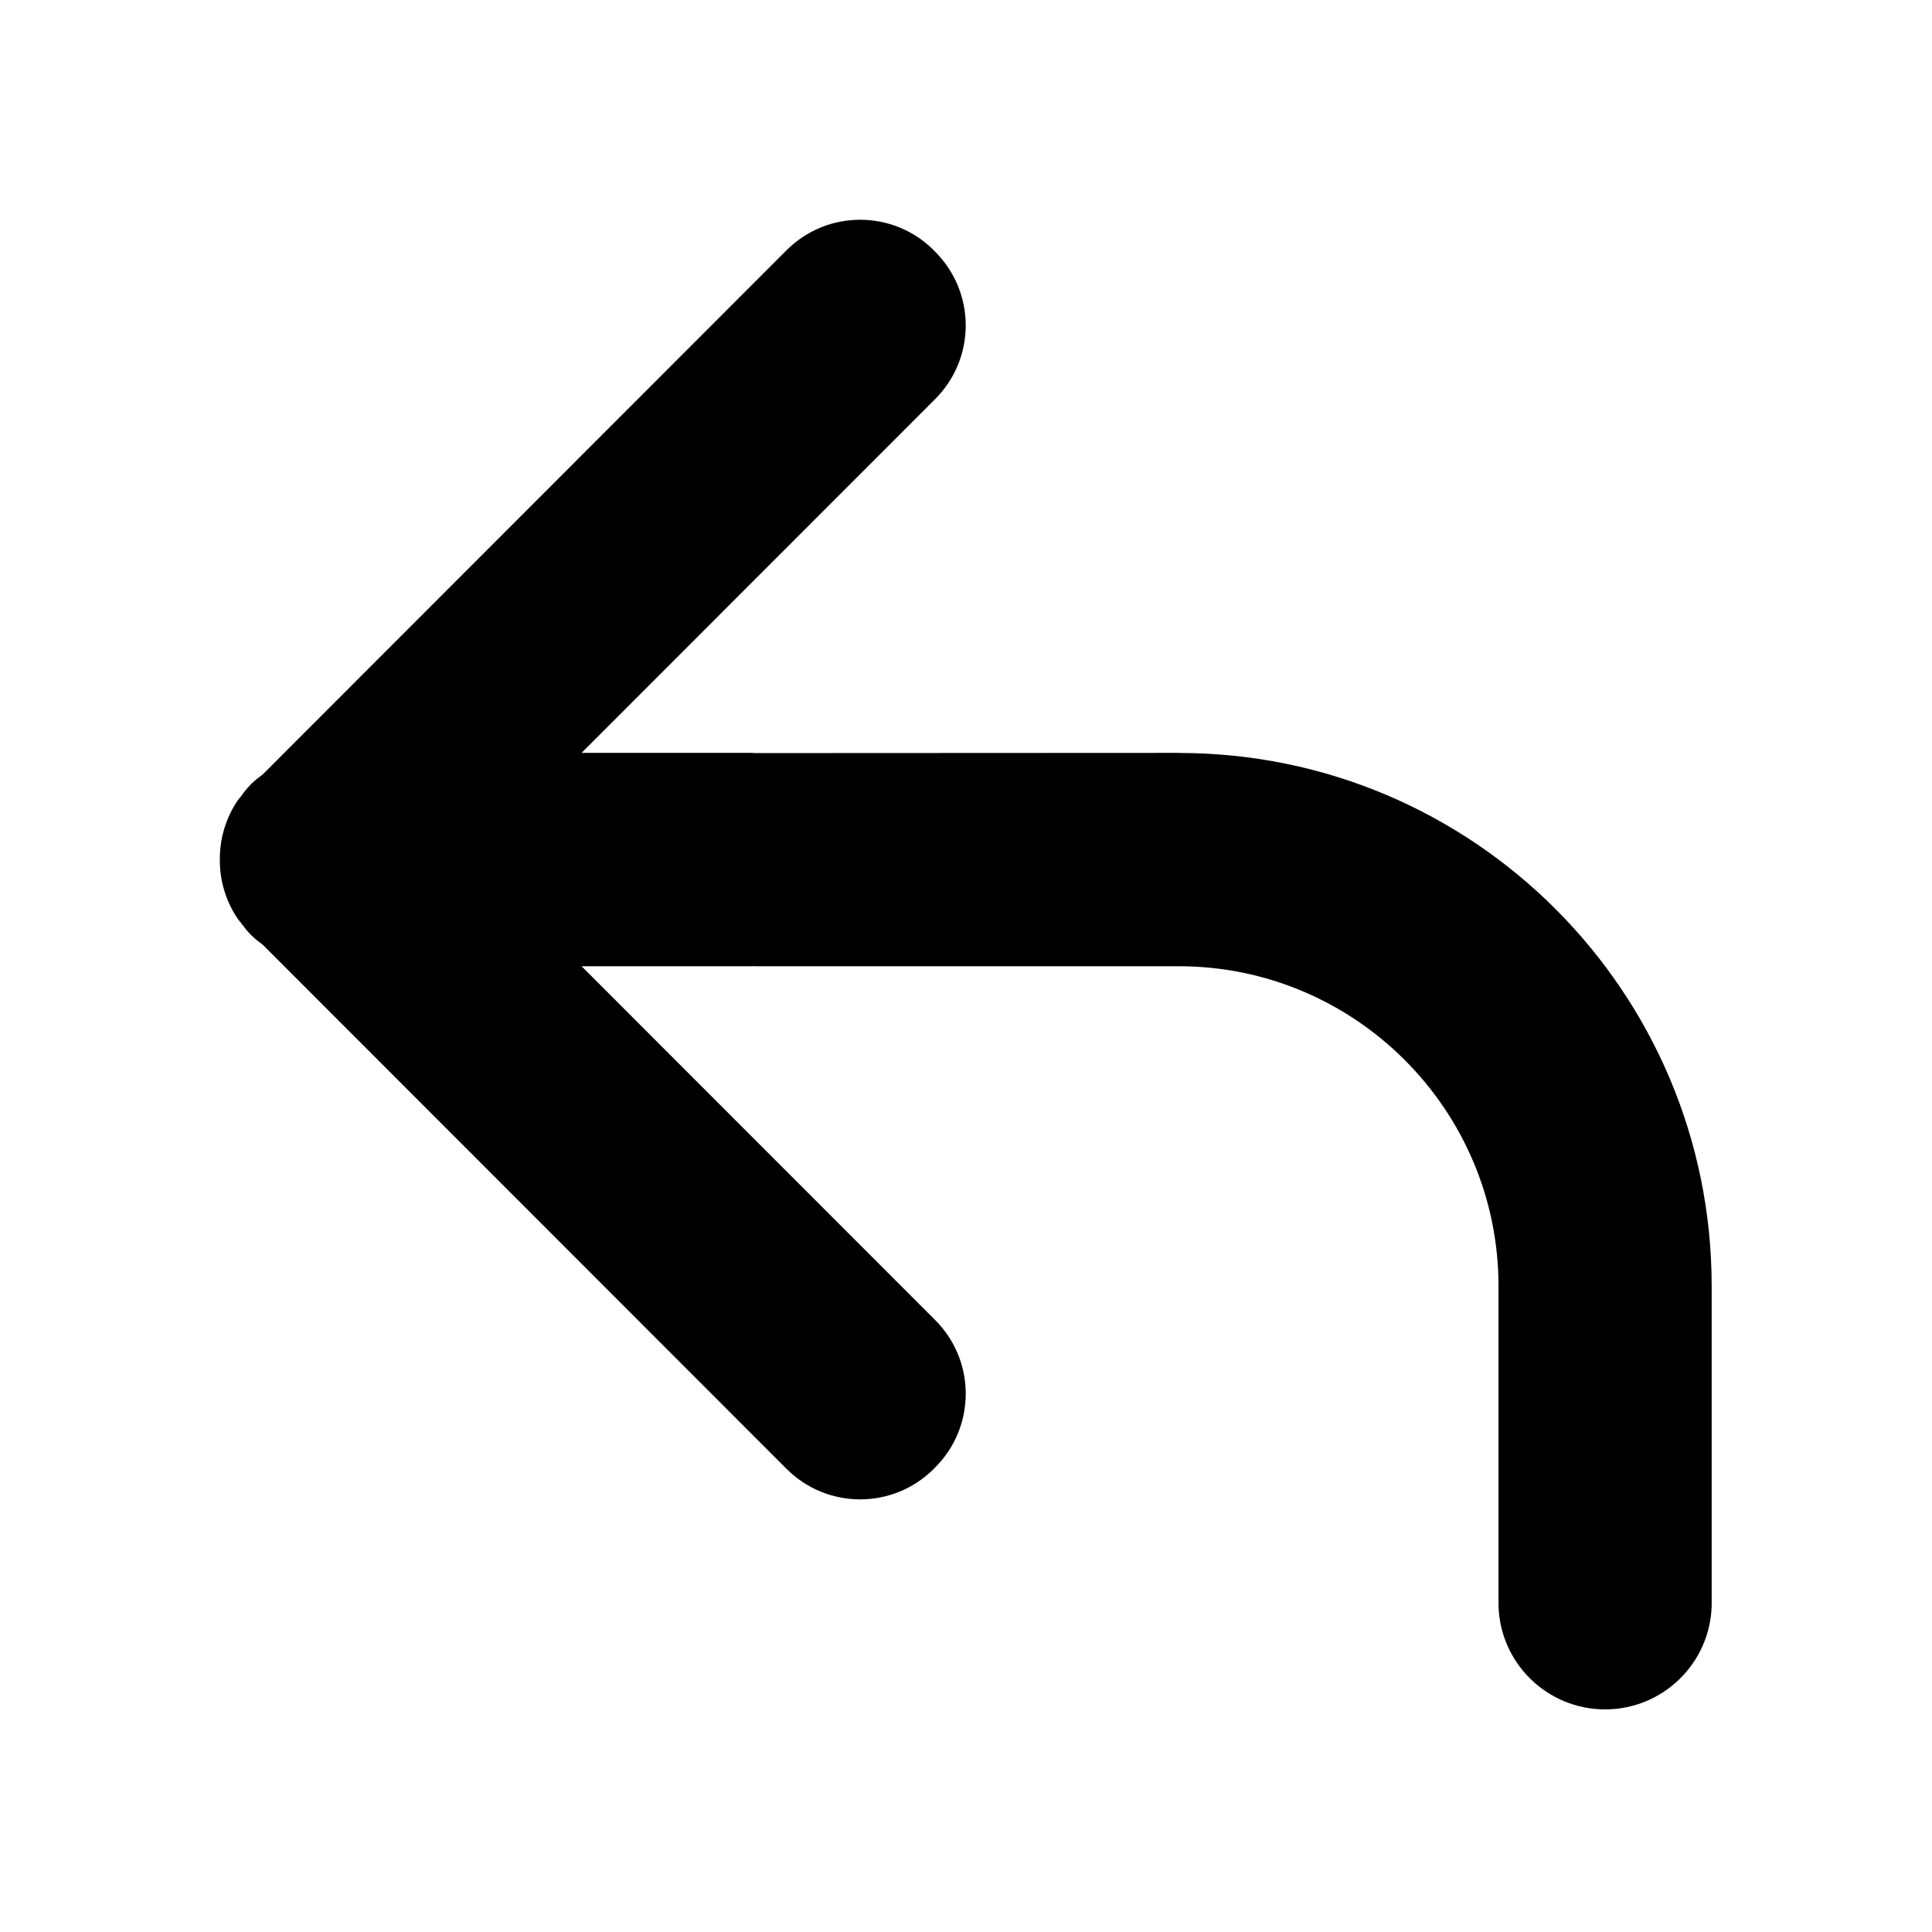
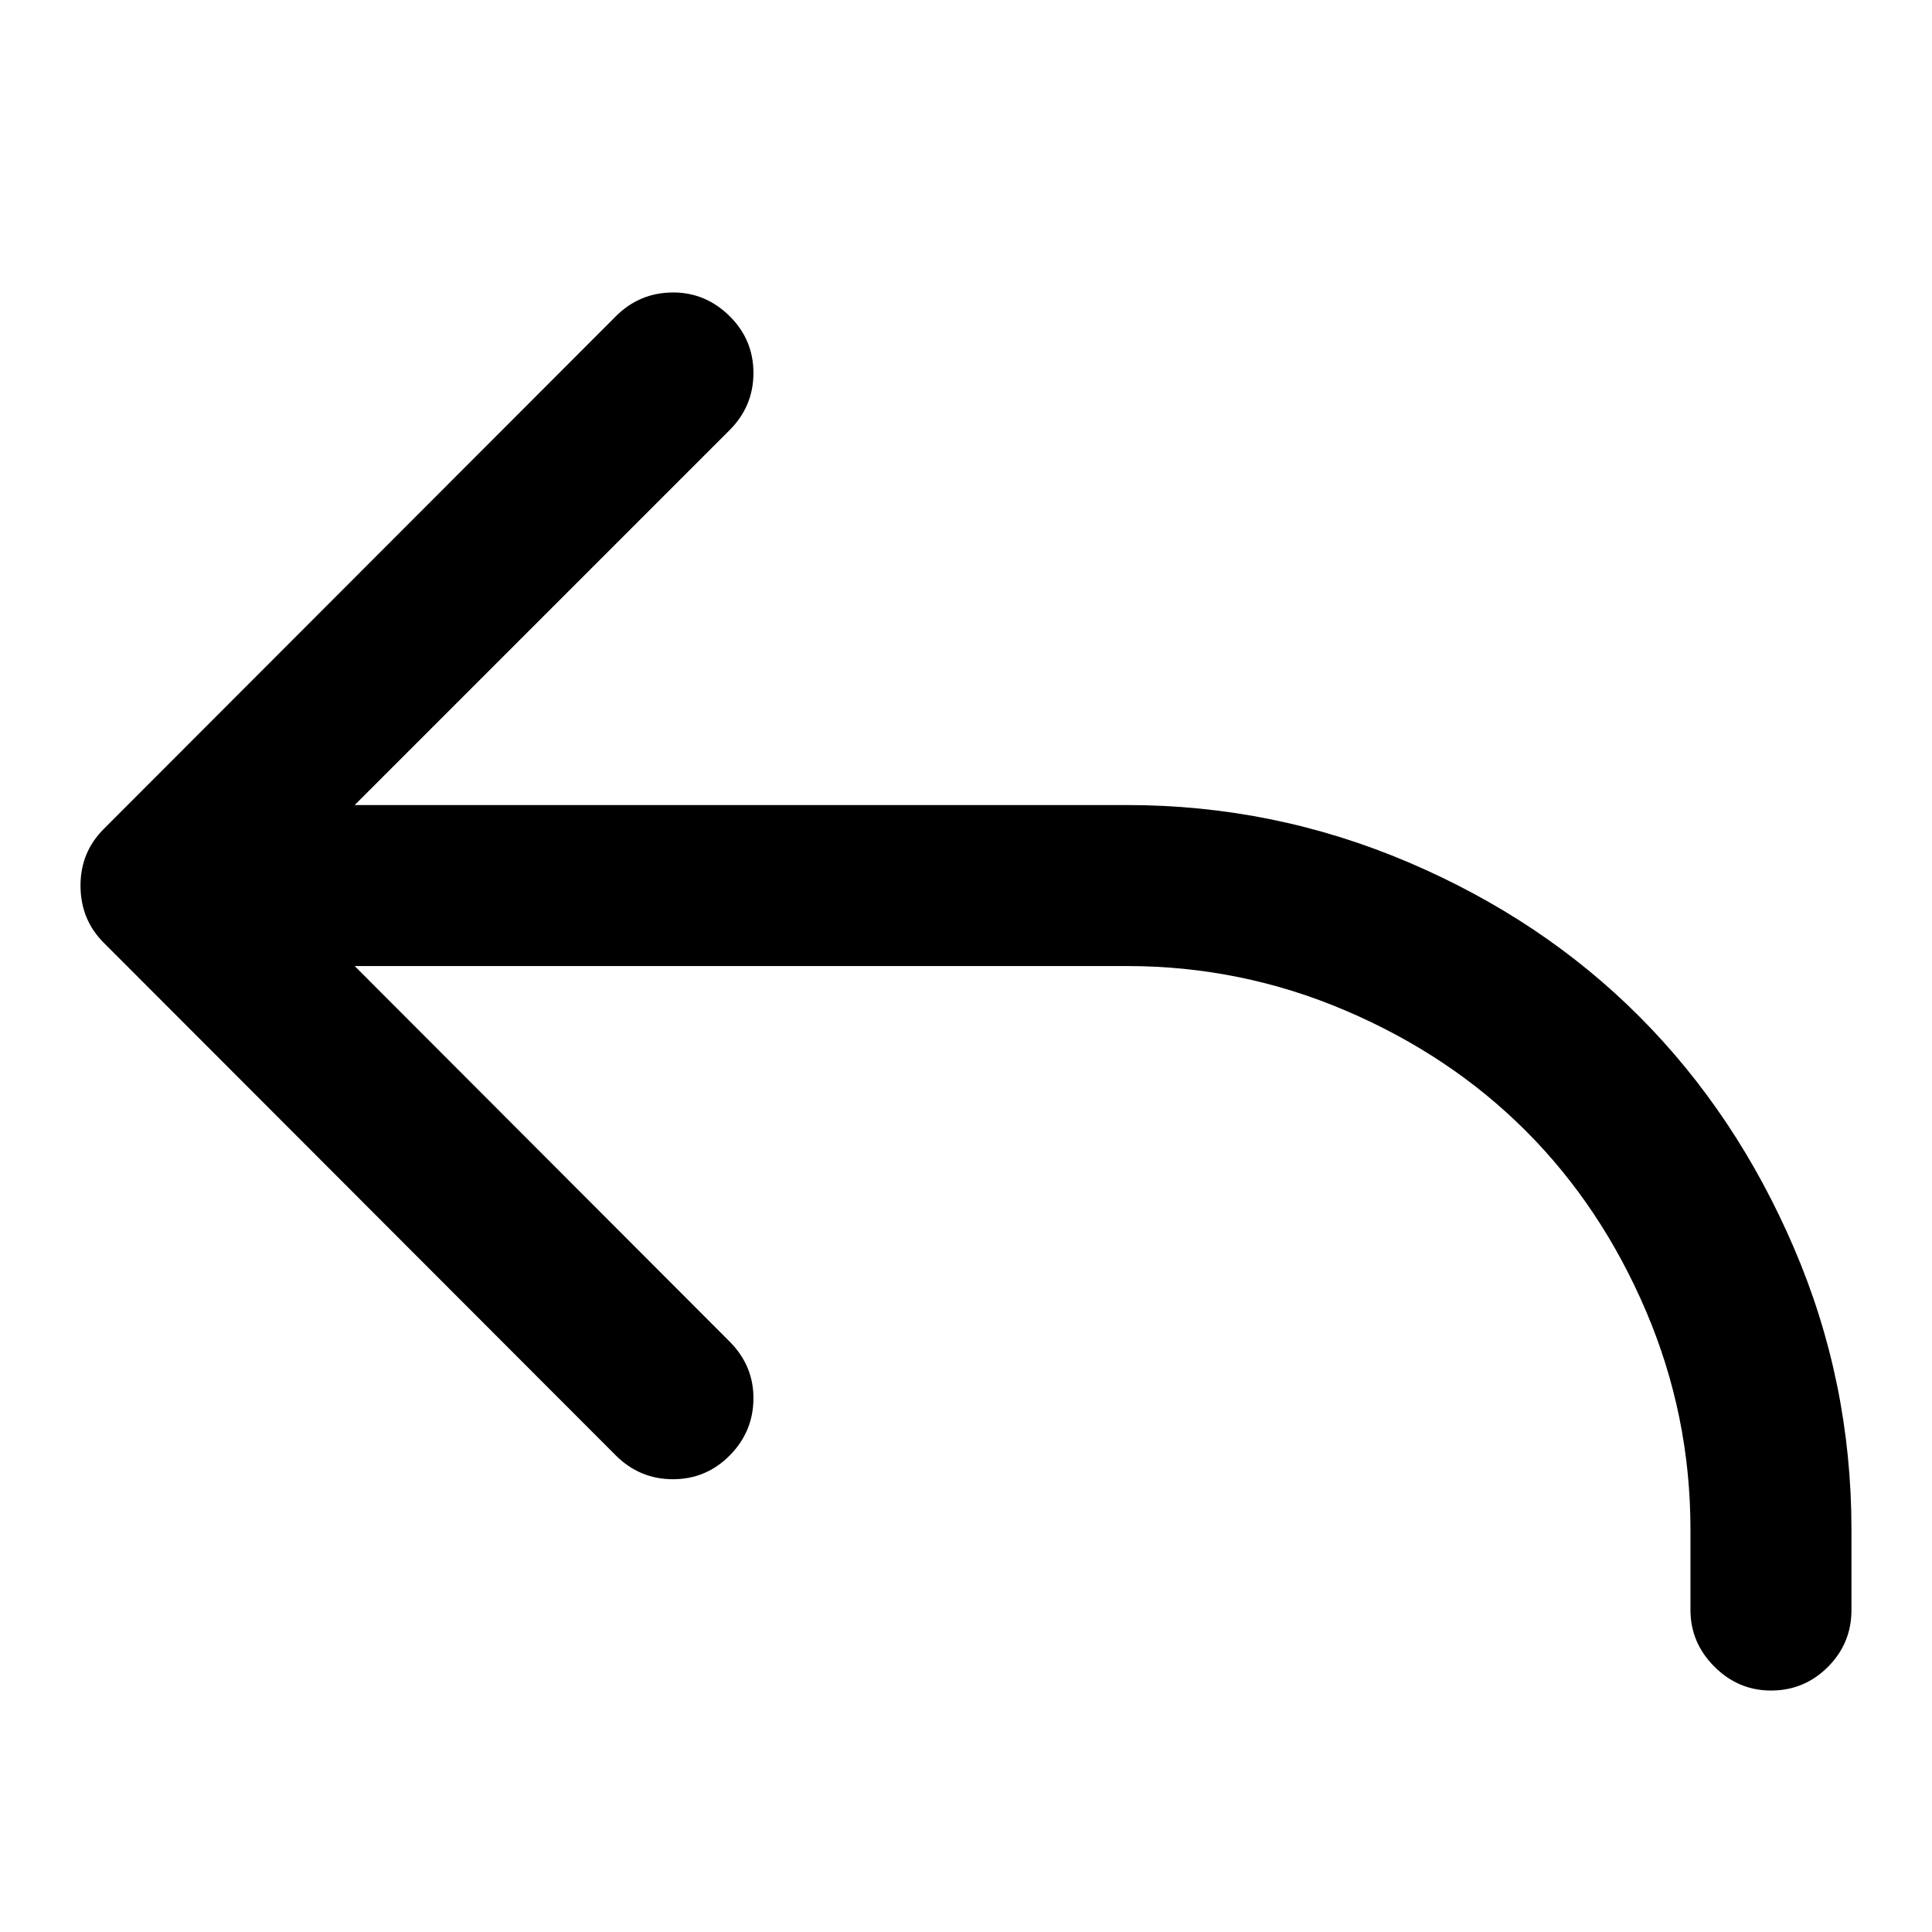
<svg xmlns="http://www.w3.org/2000/svg" width="48" height="48" viewBox="0 0 48 48">
-   <path d="M29.287 18.705l-10.54.005c-.017 0-.032-.005-.05-.005h-4.248l8.786-8.791a2.586 2.586 0 0 0 0-3.659l-.036-.038a2.586 2.586 0 0 0-3.657 0L6.524 19.244c-.092.07-.185.136-.268.219l-.014.014-.009.01-.014.014a2.357 2.357 0 0 0-.234.288c-.023.03-.052.056-.073.088a2.581 2.581 0 0 0-.45 1.467l-.001.012.001.012a2.578 2.578 0 0 0 .45 1.467c.021.031.048.057.07.087.075.099.147.199.237.289l.014.014.009.009.014.014c.083.084.176.15.268.22l13.018 13.026a2.586 2.586 0 0 0 3.657 0l.036-.037a2.587 2.587 0 0 0 0-3.66l-8.786-8.791h4.248c.018 0 .034-.005.05-.005v.005h10.54c4.38 0 7.943 3.566 7.943 7.947v7.94a2.649 2.649 0 0 0 5.296 0v-7.94c0-7.315-5.926-13.246-13.238-13.246z" />
+   <path d="M16.719 7.266q.812 0 1.406.586t.594 1.414-.594 1.422l-9.313 9.313h19.187q3.656 0 6.992 1.422t5.742 3.836 3.836 5.742 1.43 7v2q0 .828-.586 1.414t-1.414.586q-.812 0-1.406-.594t-.594-1.406v-2q0-2.844-1.109-5.438t-2.984-4.469-4.469-2.984-5.438-1.109H8.812l9.313 9.328q.594.594.594 1.406 0 .828-.586 1.422t-1.414.594-1.422-.594L2.578 23.423Q2 22.845 2 22.001q0-.828.578-1.406L15.297 7.861q.594-.594 1.422-.594z" />
</svg>
